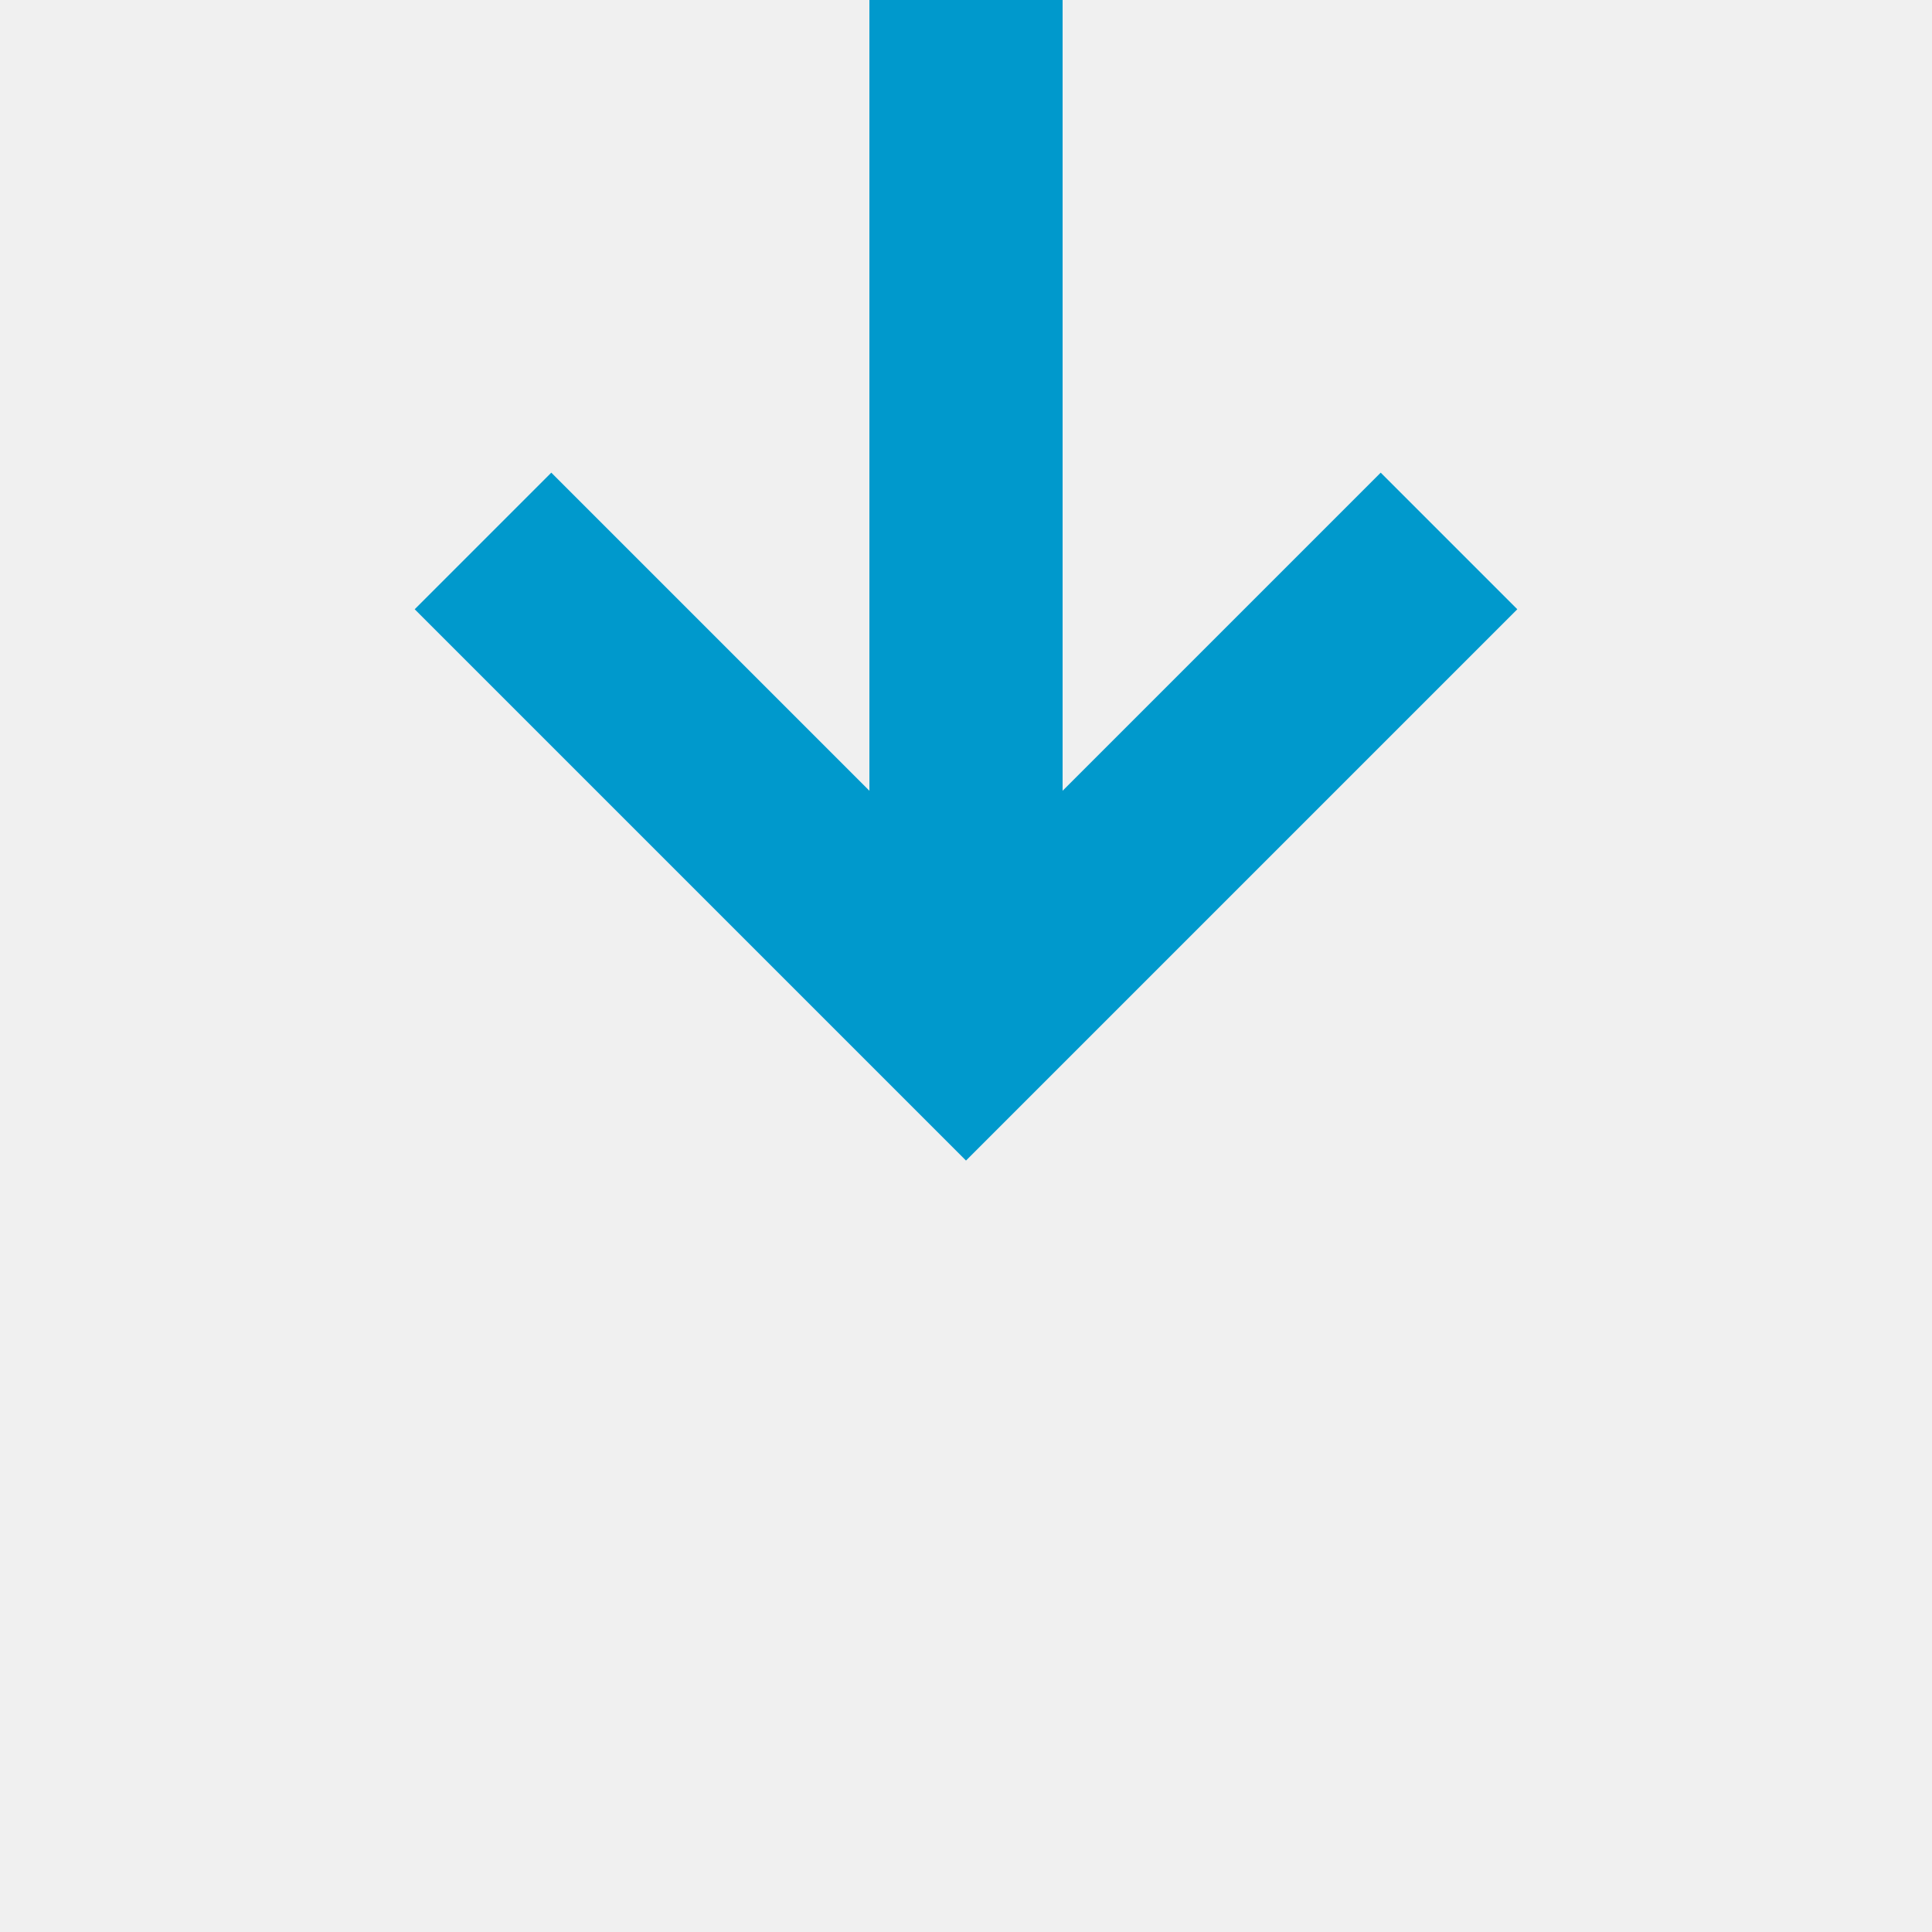
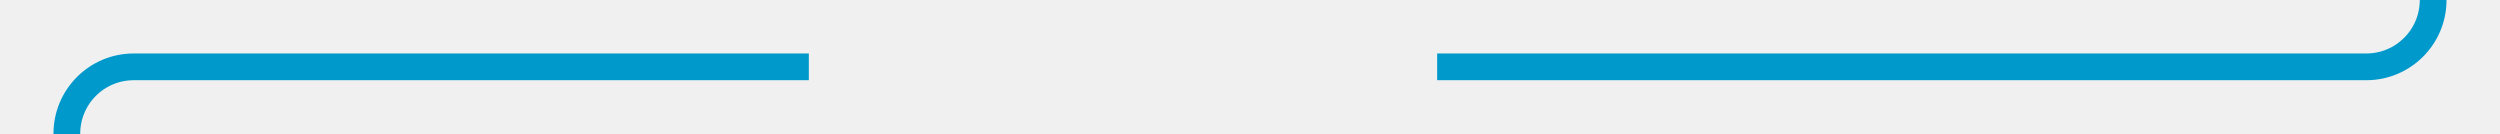
- <svg xmlns="http://www.w3.org/2000/svg" version="1.1" width="20px" height="20px" preserveAspectRatio="xMinYMid meet" viewBox="765 1796  20 18">
-   <path d="M 775 1695  L 775 1805  " stroke-width="2" stroke="#0099cc" fill="none" />
-   <path d="M 779.293 1799.893  L 775 1804.186  L 770.707 1799.893  L 769.293 1801.307  L 774.293 1806.307  L 775 1807.014  L 775.707 1806.307  L 780.707 1801.307  L 779.293 1799.893  Z " fill-rule="nonzero" fill="#0099cc" stroke="none" />
+ <svg xmlns="http://www.w3.org/2000/svg" version="1.1" width="187px" height="10px" preserveAspectRatio="xMinYMid meet" viewBox="770 1576  187 8">
+   <defs>
+     <mask fill="white" id="clip2299">
+       <path d="M 830.5 1566  L 877.5 1566  L 877.5 1594  L 830.5 1594  Z M 765 1544  L 955 1544  L 955 1645  L 765 1645  Z " fill-rule="evenodd" />
+     </mask>
+   </defs>
+   <path d="M 952 1544  L 952 1575  A 5 5 0 0 1 947 1580 L 780 1580  A 5 5 0 0 0 775 1585 L 775 1633  " stroke-width="2" stroke="#0099cc" fill="none" mask="url(#clip2299)" />
+   <path d="M 779.293 1627.893  L 775 1632.186  L 770.707 1627.893  L 769.293 1629.307  L 774.293 1634.307  L 775 1635.014  L 775.707 1634.307  L 780.707 1629.307  L 779.293 1627.893  Z " fill-rule="nonzero" fill="#0099cc" stroke="none" mask="url(#clip2299)" />
</svg>
